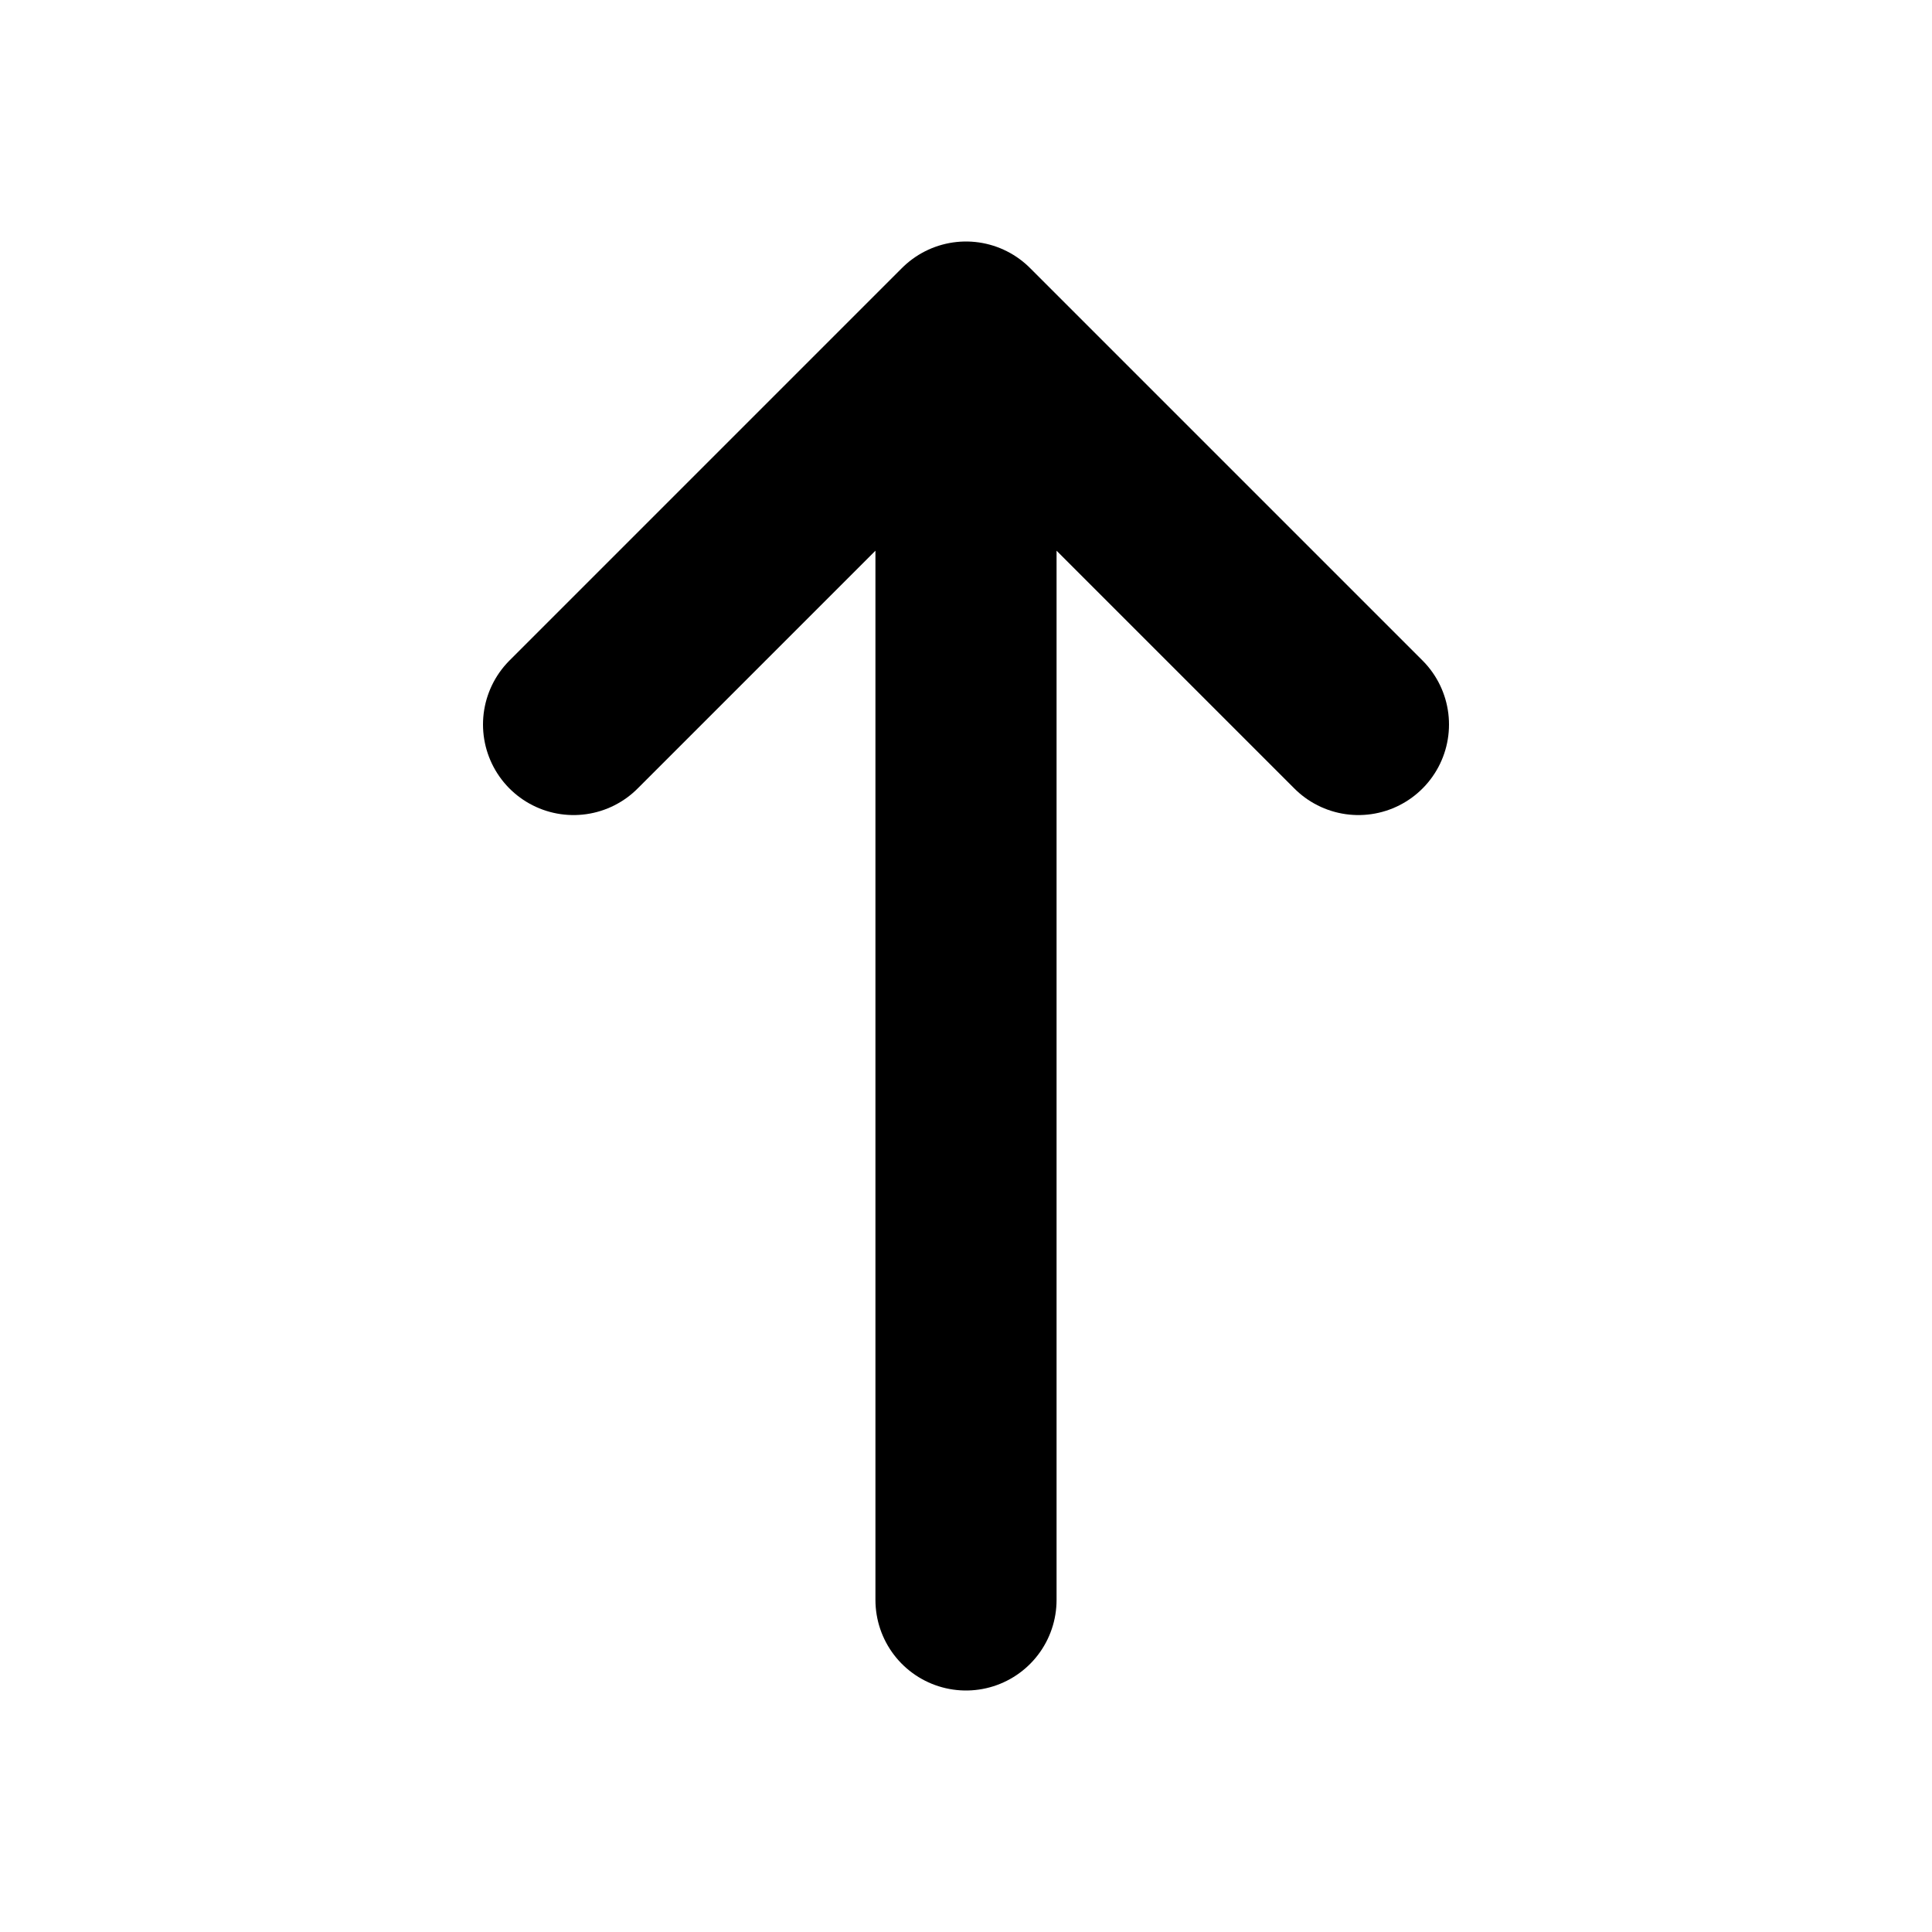
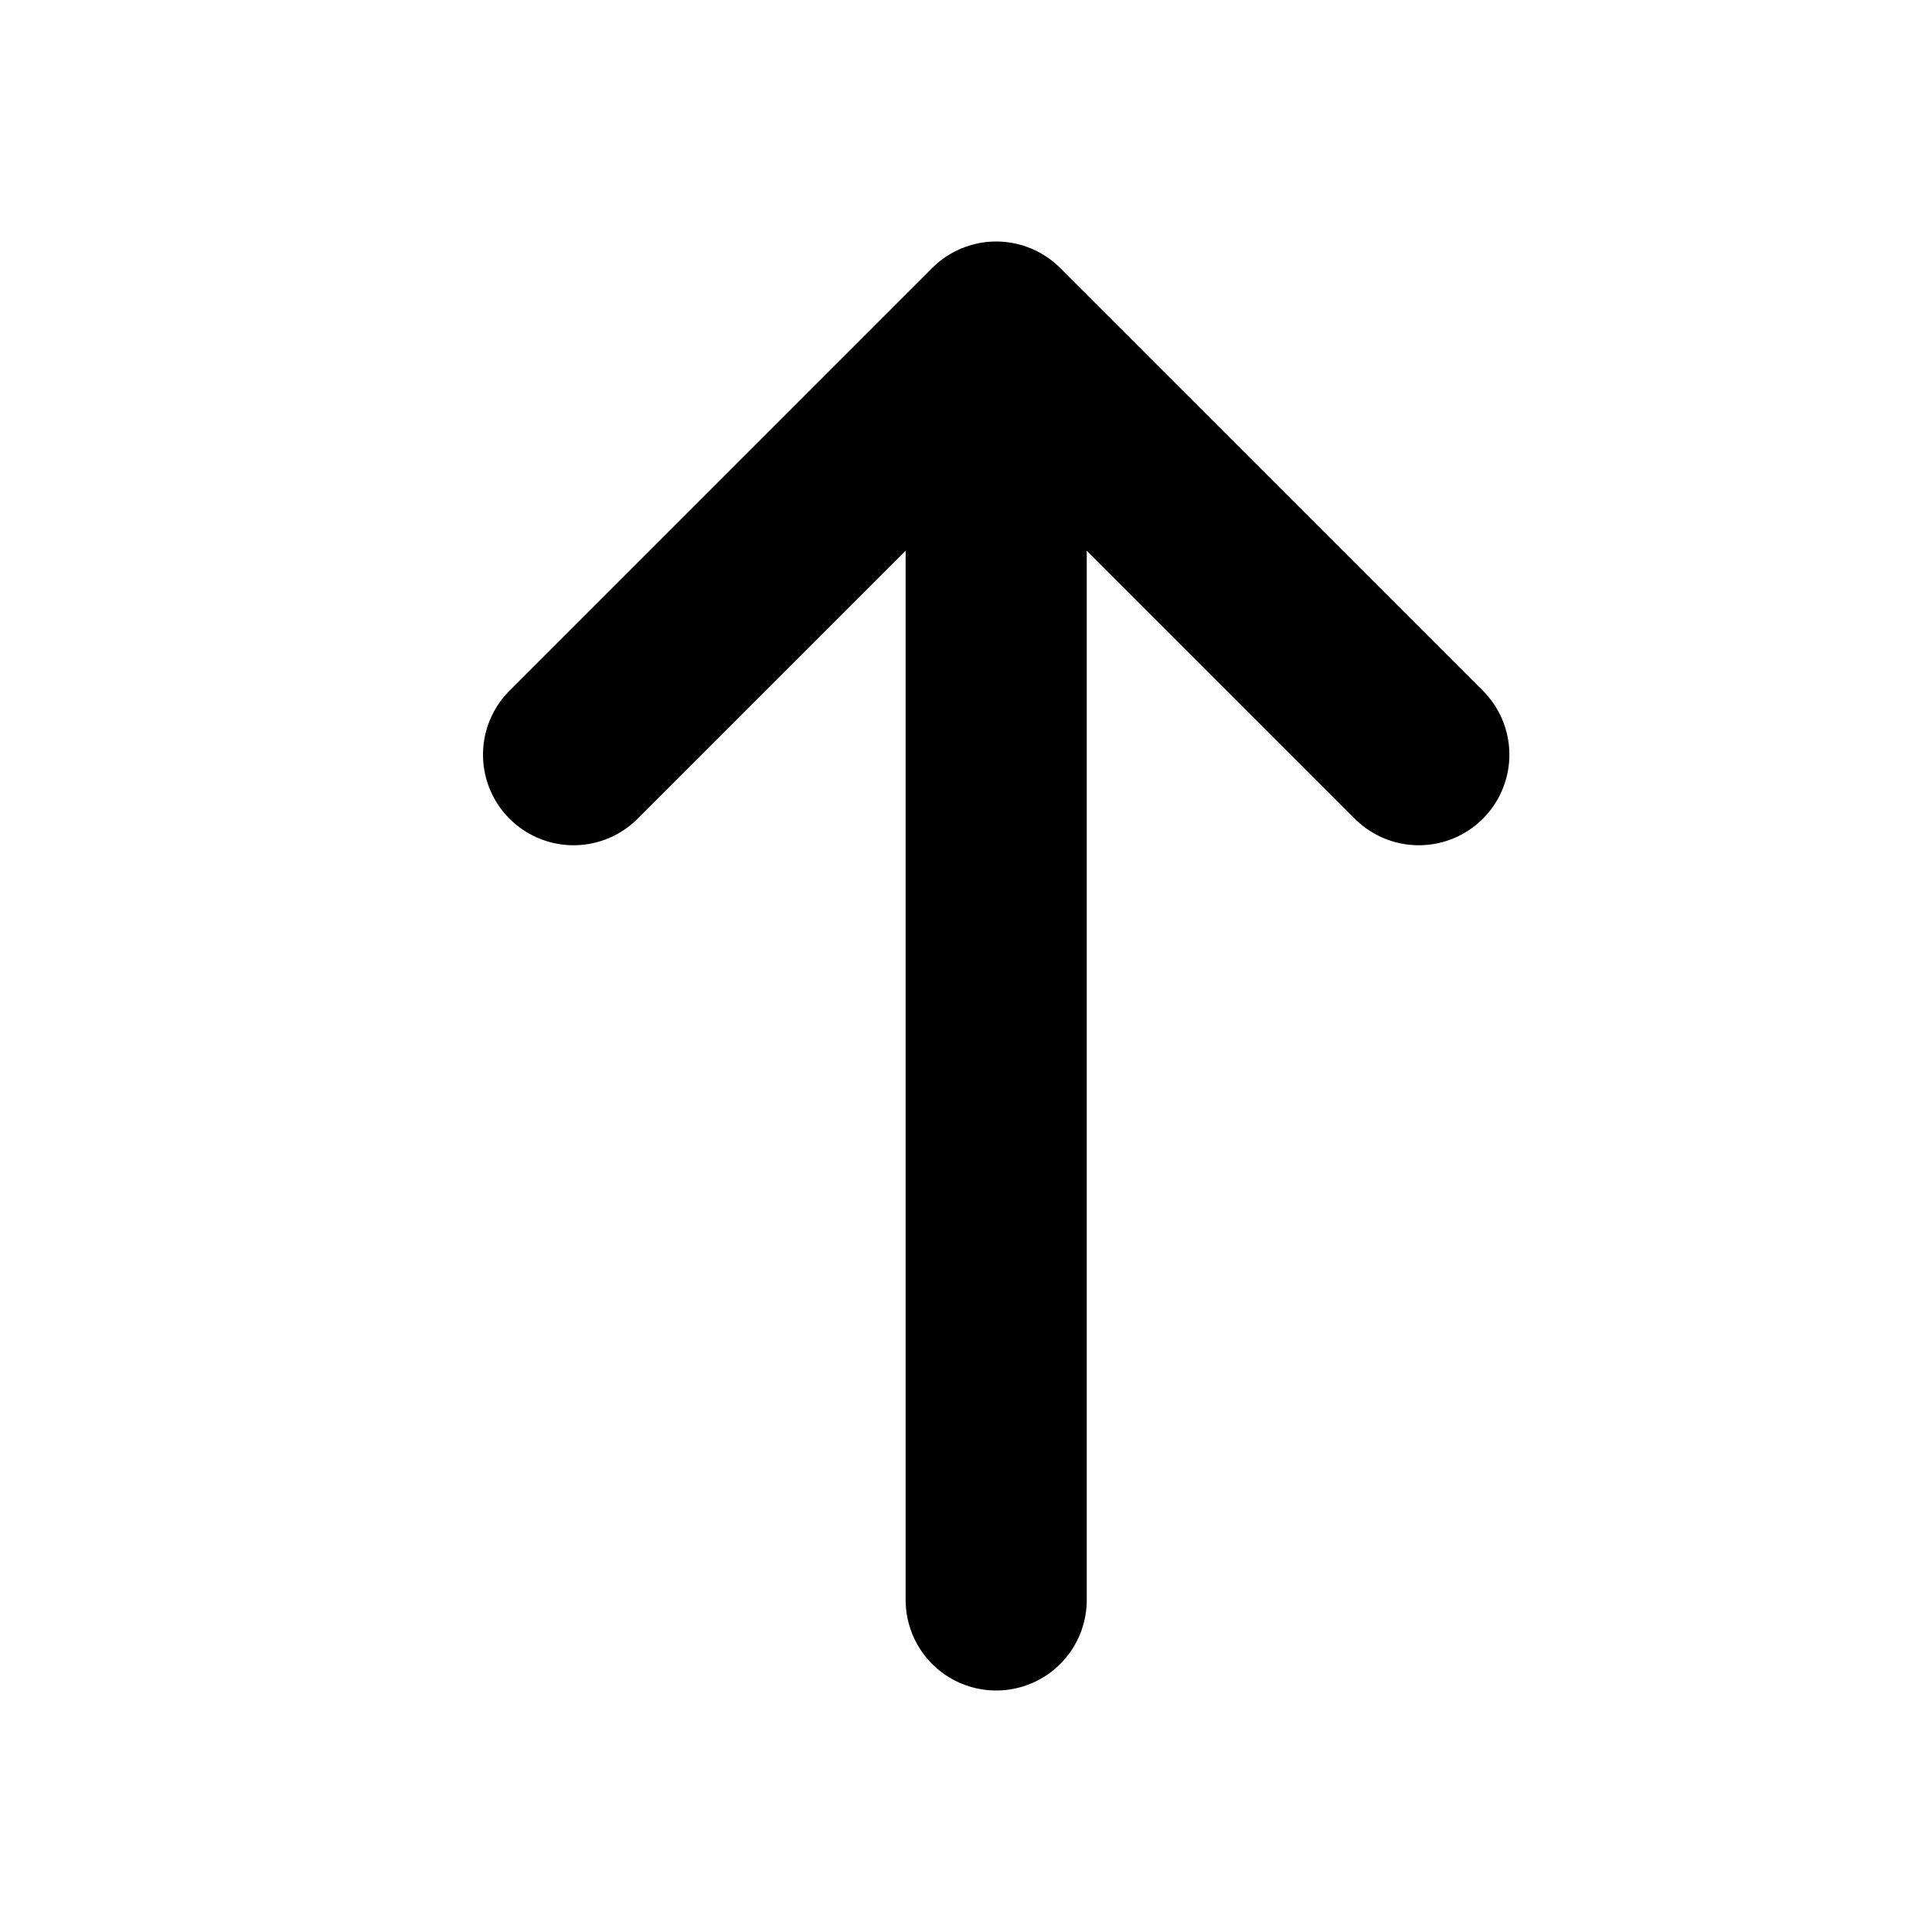
<svg xmlns="http://www.w3.org/2000/svg" viewBox="0 0 16 16" fill="none" stroke="currentColor" stroke-width="1.5" stroke-linecap="round" stroke-linejoin="round">
-   <path d="M8 13.25V2.75m0 0 -3.25 3.25m3.25 -3.25 3.25 3.25" />
+   <path d="M8.25 13.25V2.75M8.25 2.75L4.75 6.25M8.25 2.75L11.75 6.25" />
</svg>
